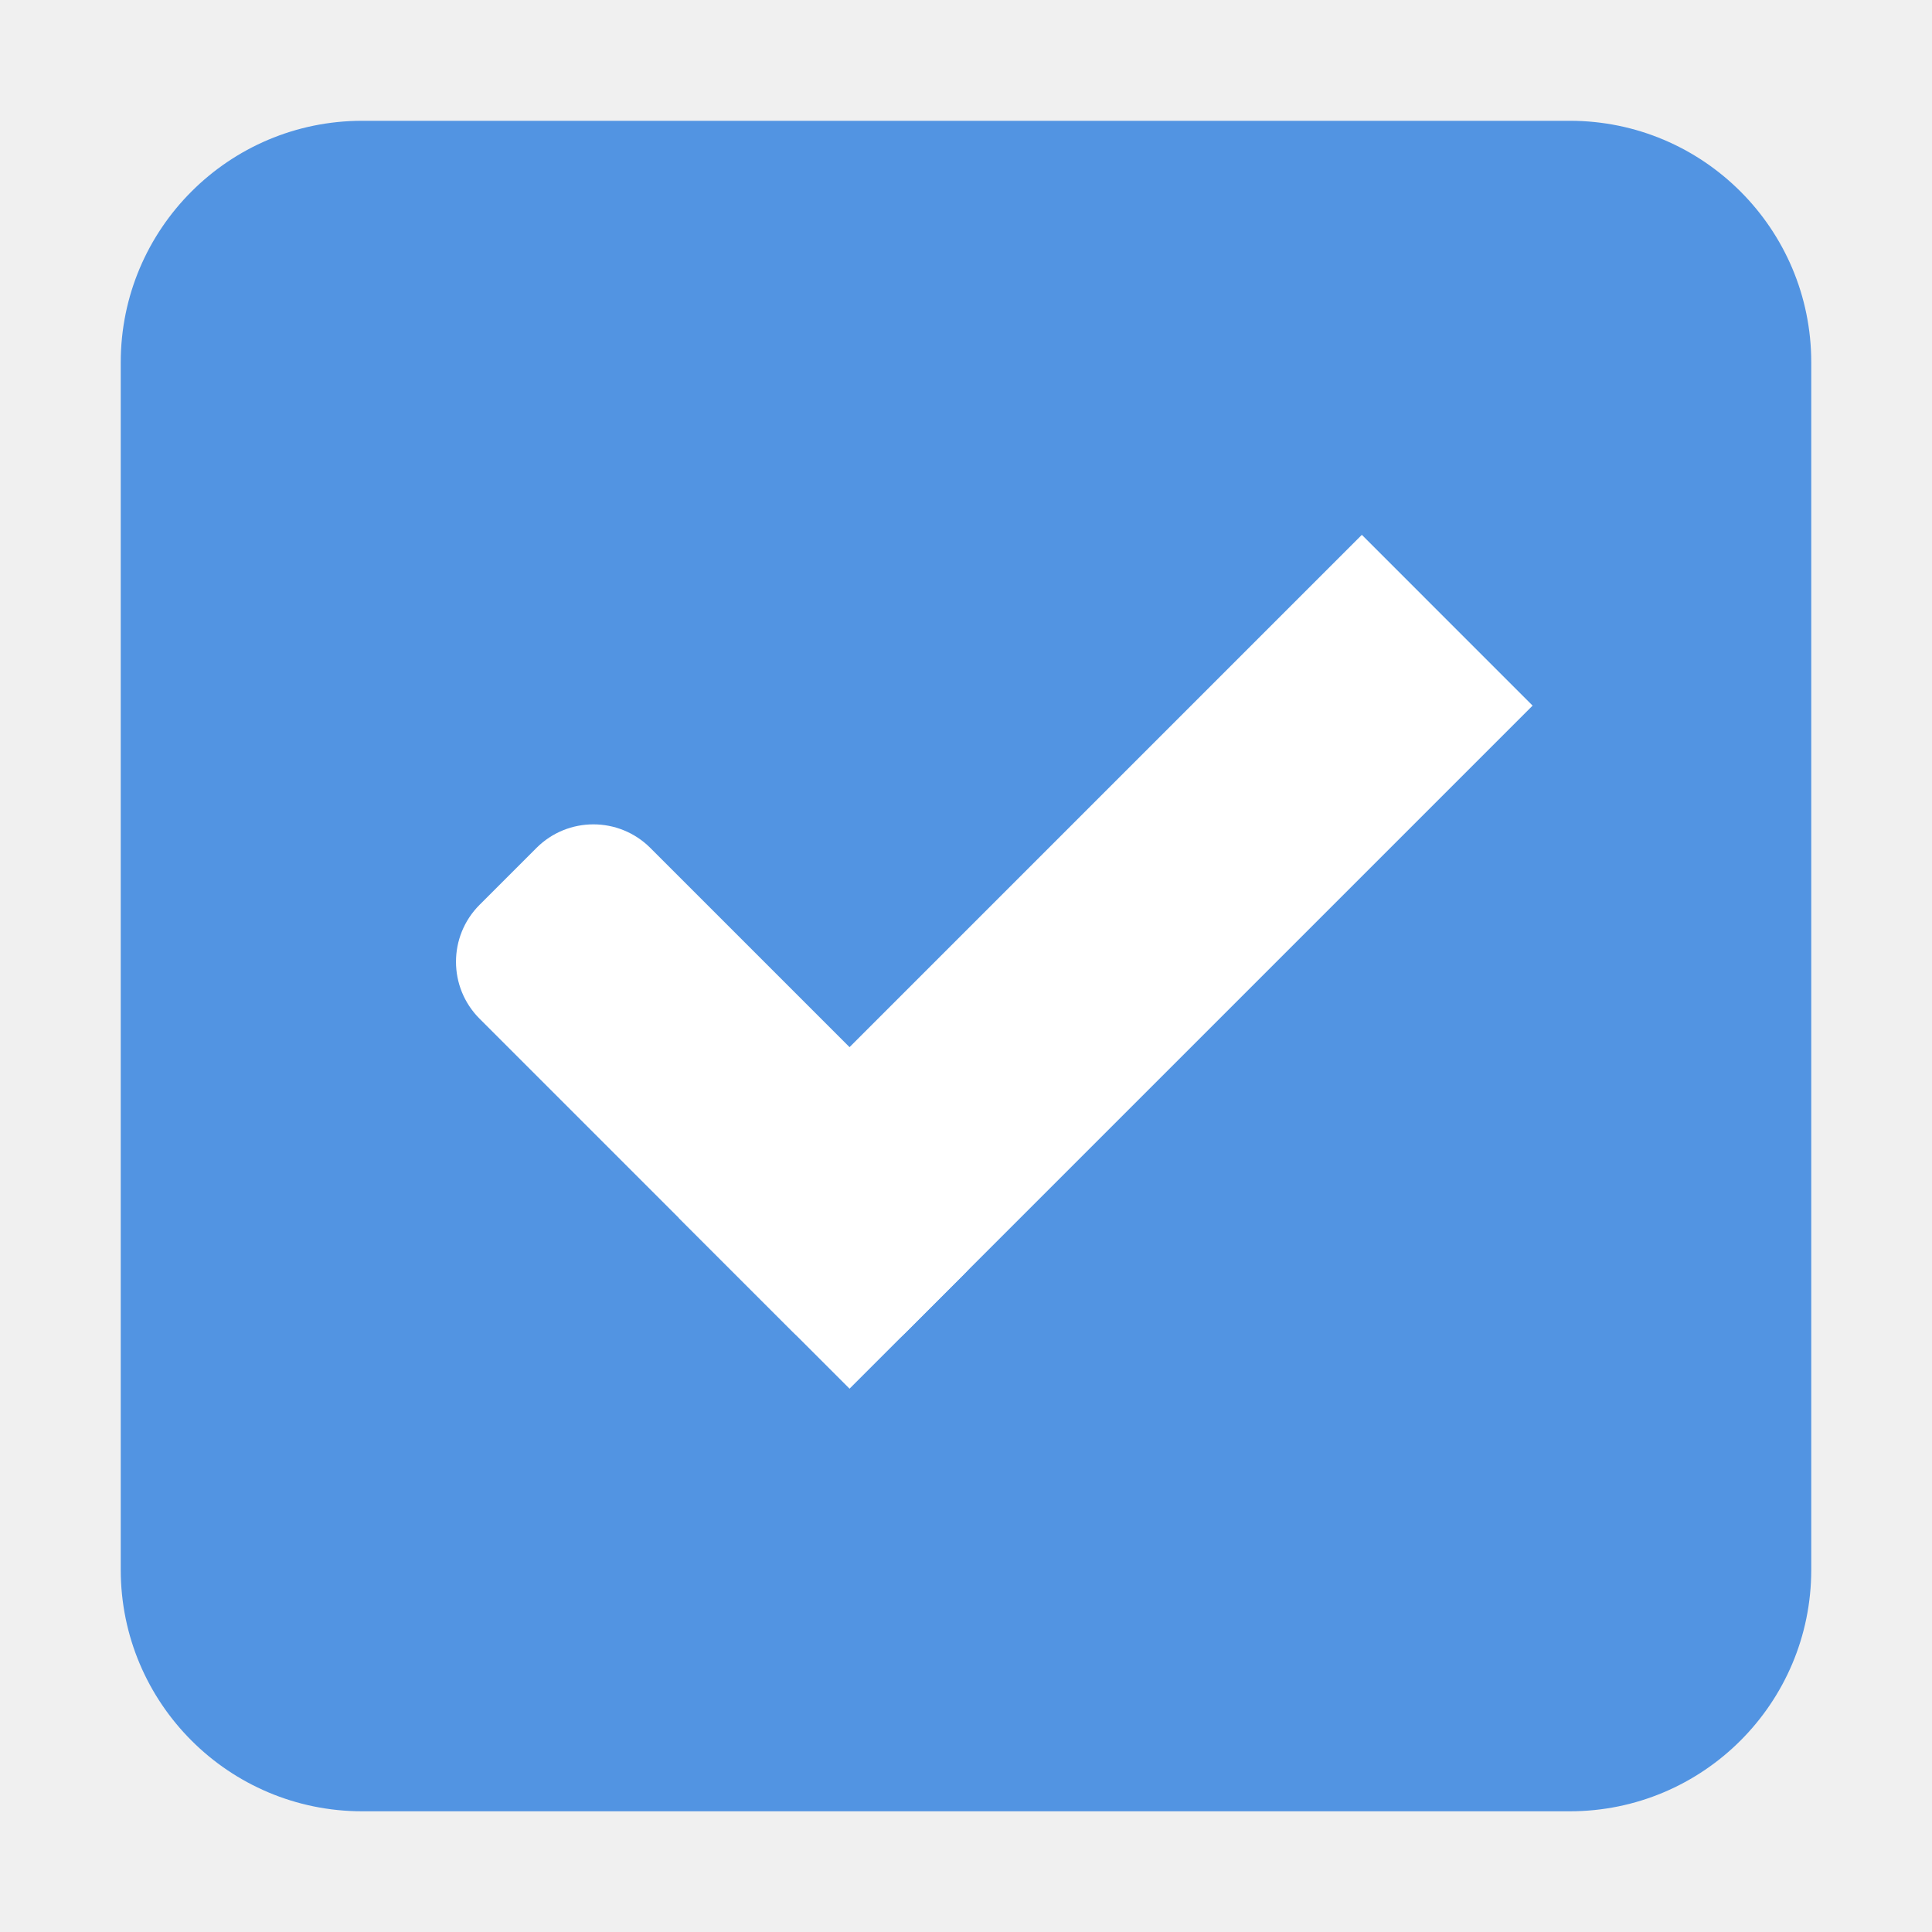
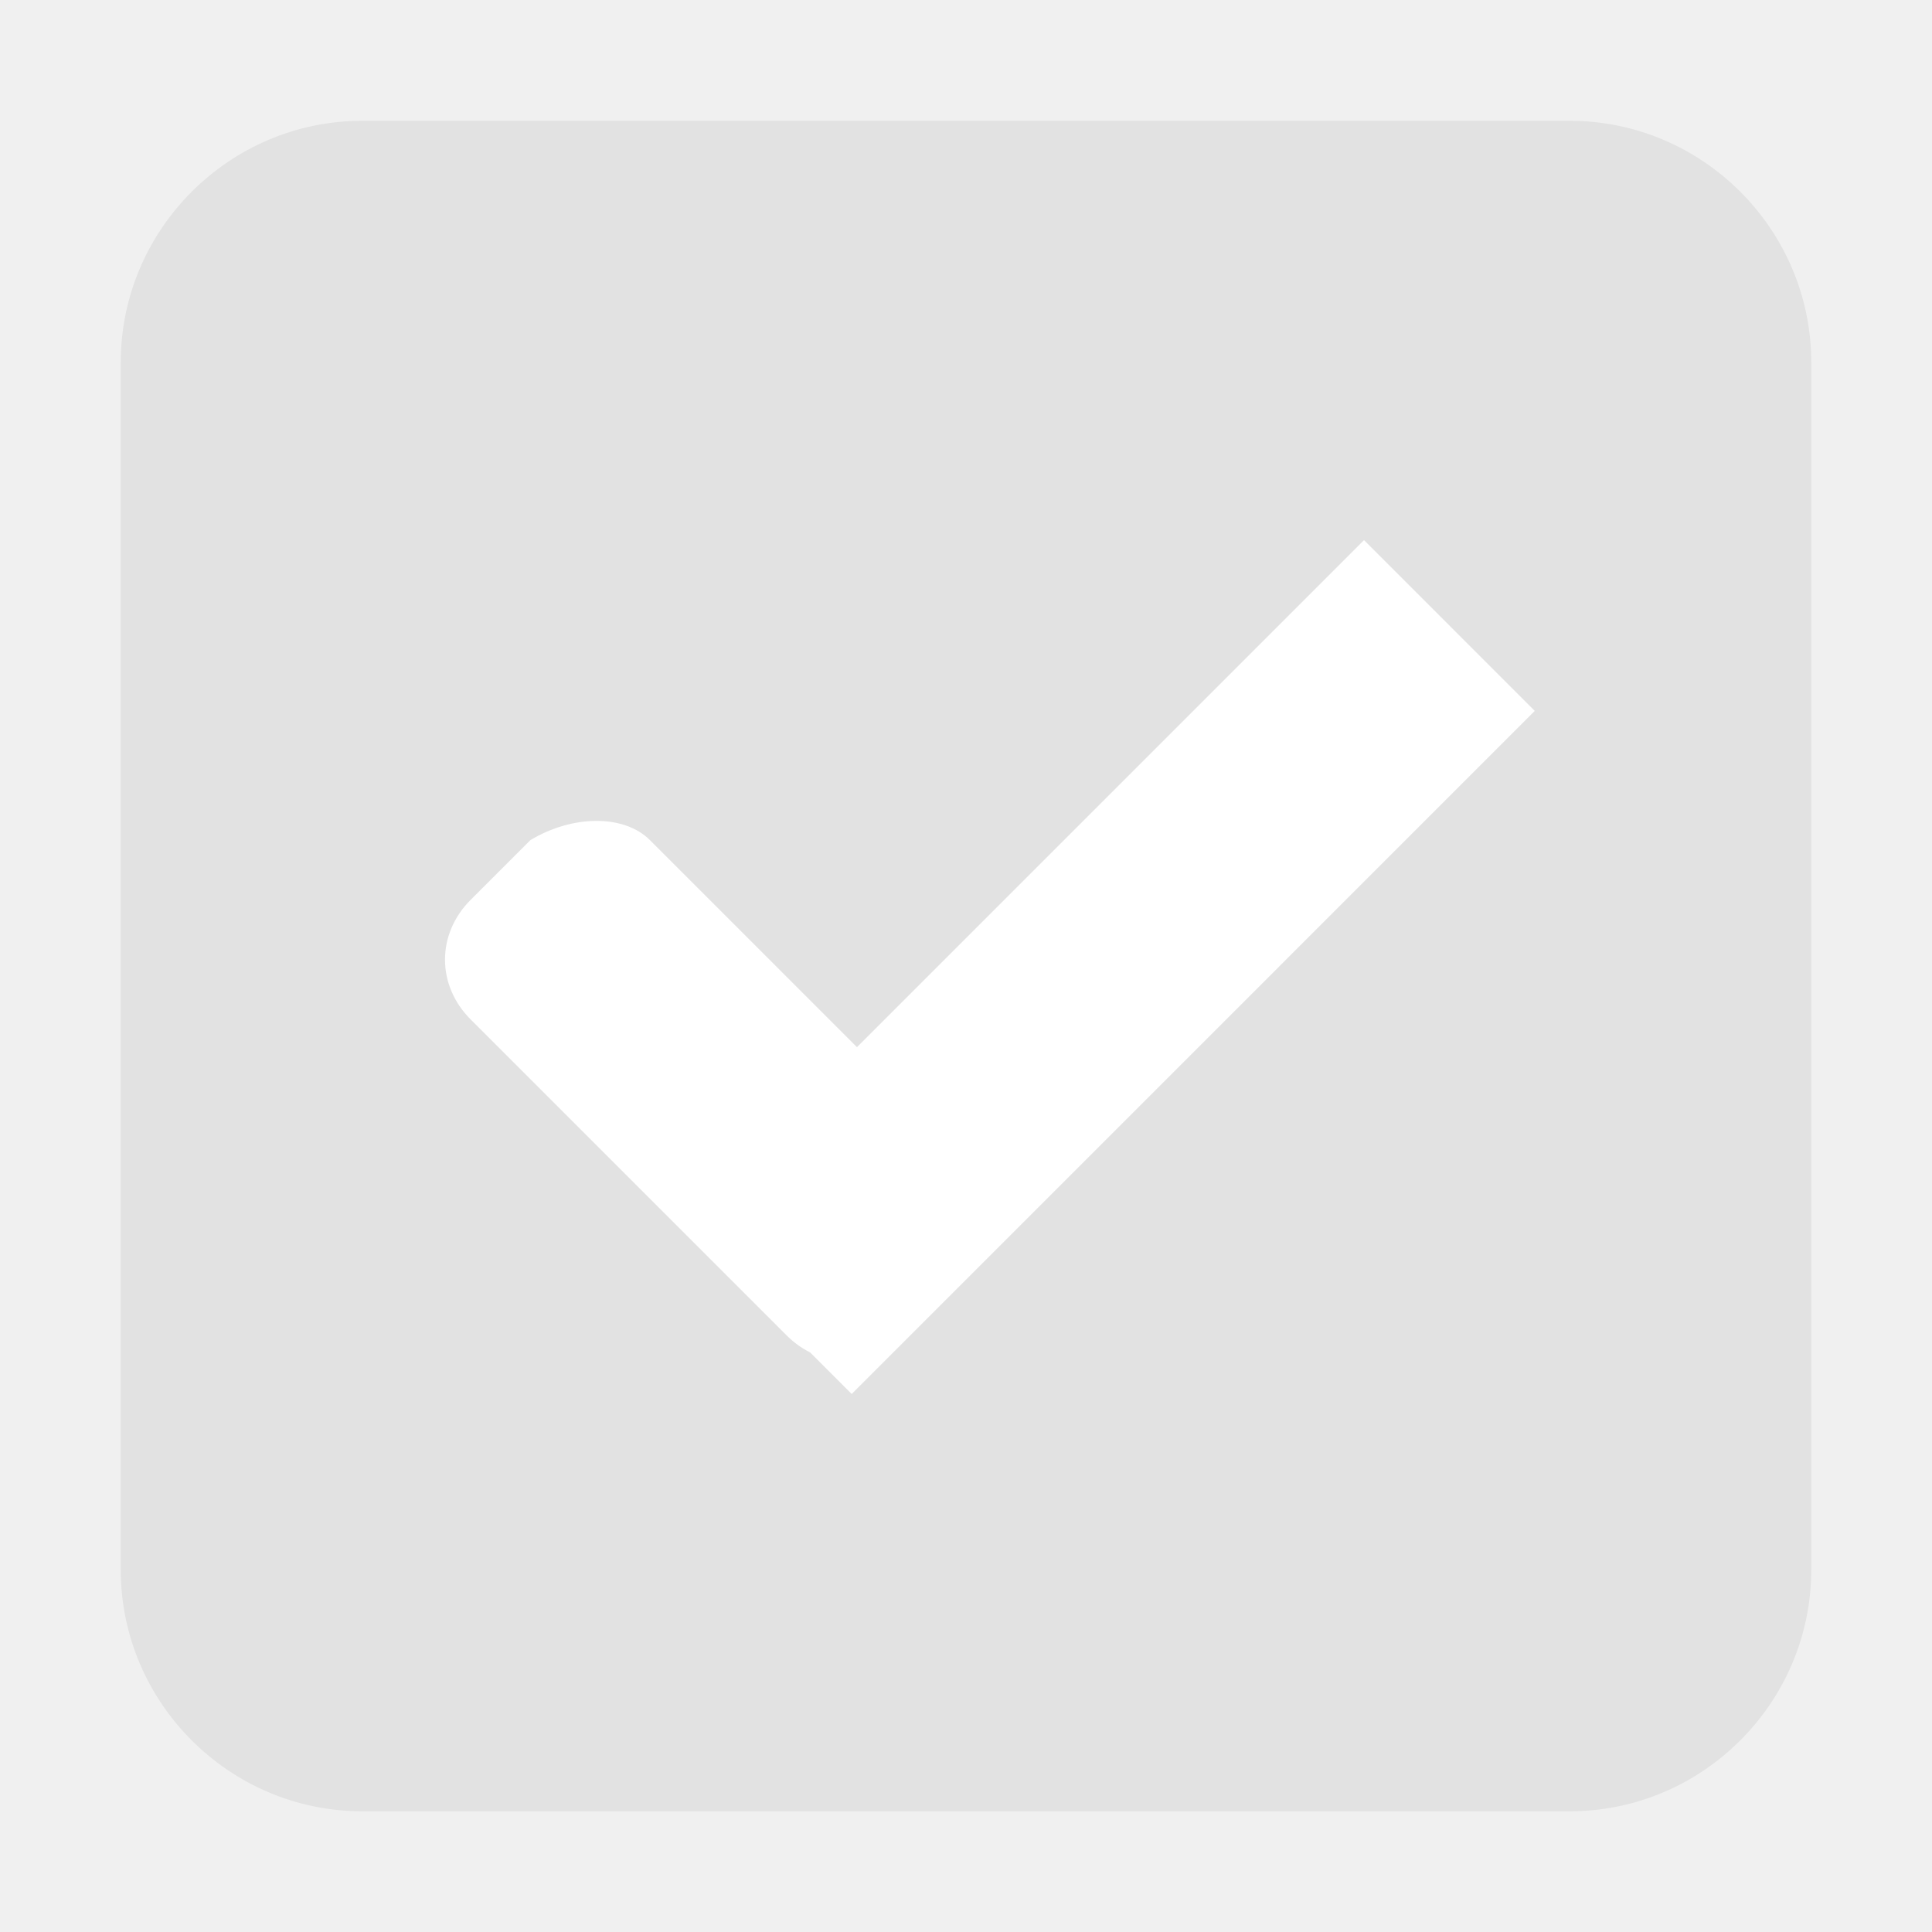
- <svg xmlns="http://www.w3.org/2000/svg" width="16" height="16" id="svg2" version="1.1">
-   <defs id="defs4">
-     <linearGradient id="linearGradient7704">
-       <stop style="stop-color:#4080fb;stop-opacity:0.745;" offset="0" id="stop7706" />
-       <stop style="stop-color:#4080fb;stop-opacity:0.492;" offset="1" id="stop7708" />
-     </linearGradient>
-     <linearGradient id="linearGradient7694">
-       <stop style="stop-color:#0f0f0f;stop-opacity:1;" offset="0" id="stop7696" />
-       <stop id="stop7698" offset="0.078" style="stop-color:#171717;stop-opacity:1;" />
-       <stop style="stop-color:#171717;stop-opacity:1;" offset="0.974" id="stop7700" />
-       <stop style="stop-color:#1b1b1b;stop-opacity:1;" offset="1" id="stop7702" />
-     </linearGradient>
-     <linearGradient id="linearGradient3969-0-4-9">
-       <stop style="stop-color:#353537;stop-opacity:1;" offset="0" id="stop3971-2-2-7" />
-       <stop style="stop-color:#4d4f52;stop-opacity:1;" offset="1" id="stop3973-0-5-3" />
-     </linearGradient>
-   </defs>
-   <g id="layer1" transform="translate(0,-1036.362)">
-     <g id="checkbox-checked-dark" transform="translate(16.83713,14.01041)">
-       <g transform="translate(-52.83713,1021.99)" style="display:inline;opacity:1" id="checkbox-checked">
-         <g id="checkbox-unchecked-5" style="display:inline" transform="translate(19,0)">
-           <g id="sdsd-7">
-             <g transform="translate(0,-30)" id="scdsdcd-5">
-               <g transform="matrix(0.9295198,0,0,0.9291437,-156.7507,-212.9618)" id="g15812-6-6-1-5" style="display:inline">
-                 <g style="display:inline" id="g5489-2-9-6-8-8-53" transform="matrix(0.5089163,0,0,0.5173982,161.7932,197.5643)">
-                   <g id="g5428-8-1-4-0-0-4" />
-                 </g>
-               </g>
-               <rect style="color:#000000;display:inline;overflow:visible;visibility:visible;fill:none;stroke:none;stroke-width:2;marker:none;enable-background:accumulate" id="rect13523-7" width="16" height="16" x="17" y="30.362" />
-               <g id="g5400-6">
-                 <rect rx="2" y="31.362" x="18" height="14" width="14" id="rect5147-9-1-5-7-6-7" style="color:#000000;display:inline;overflow:visible;visibility:visible;fill:#5294e2;fill-opacity:1;stroke:#000000;stroke-width:0;stroke-linecap:butt;stroke-linejoin:round;stroke-miterlimit:4;stroke-dasharray:none;stroke-dashoffset:0;stroke-opacity:1;marker:none;enable-background:accumulate" ry="2" />
-               </g>
+ <svg xmlns="http://www.w3.org/2000/svg" version="1.1" id="svg2" x="0px" y="0px" viewBox="0 0 16 16" style="enable-background:new 0 0 16 16;" xml:space="preserve">
+   <style type="text/css">
+ 	.st0{fill:none;}
+ 	.st1{fill:#E2E2E2;}
+ 	.st2{opacity:0.85;}
+ 	.st3{fill:#FFFFFF;}
+ 	.st4{fill:#EEEEEE;fill-opacity:0;}
+ </style>
+   <g id="checkbox-checked-dark" transform="translate(16.83713,14.01041)">
+     <g id="checkbox-checked" transform="translate(-52.83713,1021.99)">
+       <g id="sdsd-7">
+         <g id="scdsdcd-5" transform="translate(0,-30)">
+           <g id="g15812-6-6-1-5" transform="matrix(0.9295198,0,0,0.9291437,-156.7507,-212.9618)">
+             <g id="g5489-2-9-6-8-8-53" transform="matrix(0.5089163,0,0,0.5173982,161.7932,197.5643)">
+               <g id="g5428-8-1-4-0-0-4">
+ 						</g>
            </g>
          </g>
+           <rect id="rect13523-7" x="36" y="-1006" class="st0" width="16" height="16" />
+           <g id="g5400-6">
+             <path id="rect5147-9-1-5-7-6-7" class="st1" d="M39-1005h10c1.1,0,2,0.9,2,2v10c0,1.1-0.9,2-2,2H39c-1.1,0-2-0.9-2-2v-10       C37-1004.1,37.9-1005,39-1005z" />
+           </g>
        </g>
-         <g id="checkbox-checked-dark-7" transform="translate(36,-1036)" style="display:inline">
-           <g id="g3981-6-4" transform="matrix(0.7071068,0.7071068,-0.7071068,0.7071068,729.9547,305.0582)" style="opacity:0.85;fill:#1a1a1a;fill-opacity:1" />
-           <g id="g4049-2" transform="matrix(0.7071068,0.7071068,-0.7071068,0.7071068,727.9444,295.3112)">
-             <g id="g4056-7" transform="translate(12.37438,11.53123)">
-               <g id="g3981-0" transform="translate(-3,-4.999983)" style="fill:#3b3c3e;fill-opacity:1">
-                 <rect ry="0.667" rx="0.667" y="1033.362" x="8" height="2" width="5" id="rect3977-39" style="fill:#ffffff;fill-opacity:1;stroke:none" />
-                 <rect ry="0" y="1027.362" x="11" height="8" width="2" id="rect3979-7" style="fill:#ffffff;fill-opacity:1;stroke:none" />
-               </g>
-               <rect style="fill:#eeeeee;fill-opacity:0;stroke:none" id="rect4047-81" width="3" height="1" x="5" y="-8" transform="translate(0,1036.362)" />
+       </g>
+       <g id="checkbox-checked-dark-7" transform="translate(36,-1036)">
+         <g id="g3981-6-4" transform="matrix(0.7071068,0.7071068,-0.7071068,0.7071068,729.9547,305.0582)" class="st2">
+ 			</g>
+         <g id="g4049-2" transform="matrix(0.7071068,0.7071068,-0.7071068,0.7071068,727.9444,295.3112)">
+           <g id="g4056-7" transform="translate(12.37438,11.53123)">
+             <g id="g3981-0" transform="translate(-3,-4.999983)">
+               <path id="rect3977-39" class="st3" d="M-724.2,300.5h3.7c0.4,0,0.7,0.3,0.7,0.7v0.7c0,0.4-0.3,0.7-0.7,0.7h-3.7        c-0.4,0-0.7-0.3-0.7-0.7v-0.7C-724.8,300.8-724.5,300.5-724.2,300.5z" />
+               <rect id="rect3979-7" x="-724.8" y="297.5" transform="matrix(2.535182e-006 1 -1 2.535182e-006 -422.2733 1019.361)" class="st3" width="8" height="2" />
            </g>
+             <rect id="rect4047-81" x="-726.8" y="294.5" transform="matrix(2.535182e-006 1 -1 2.535182e-006 -430.2733 1022.361)" class="st4" width="1" height="3" />
          </g>
        </g>
      </g>
    </g>
  </g>
</svg>
